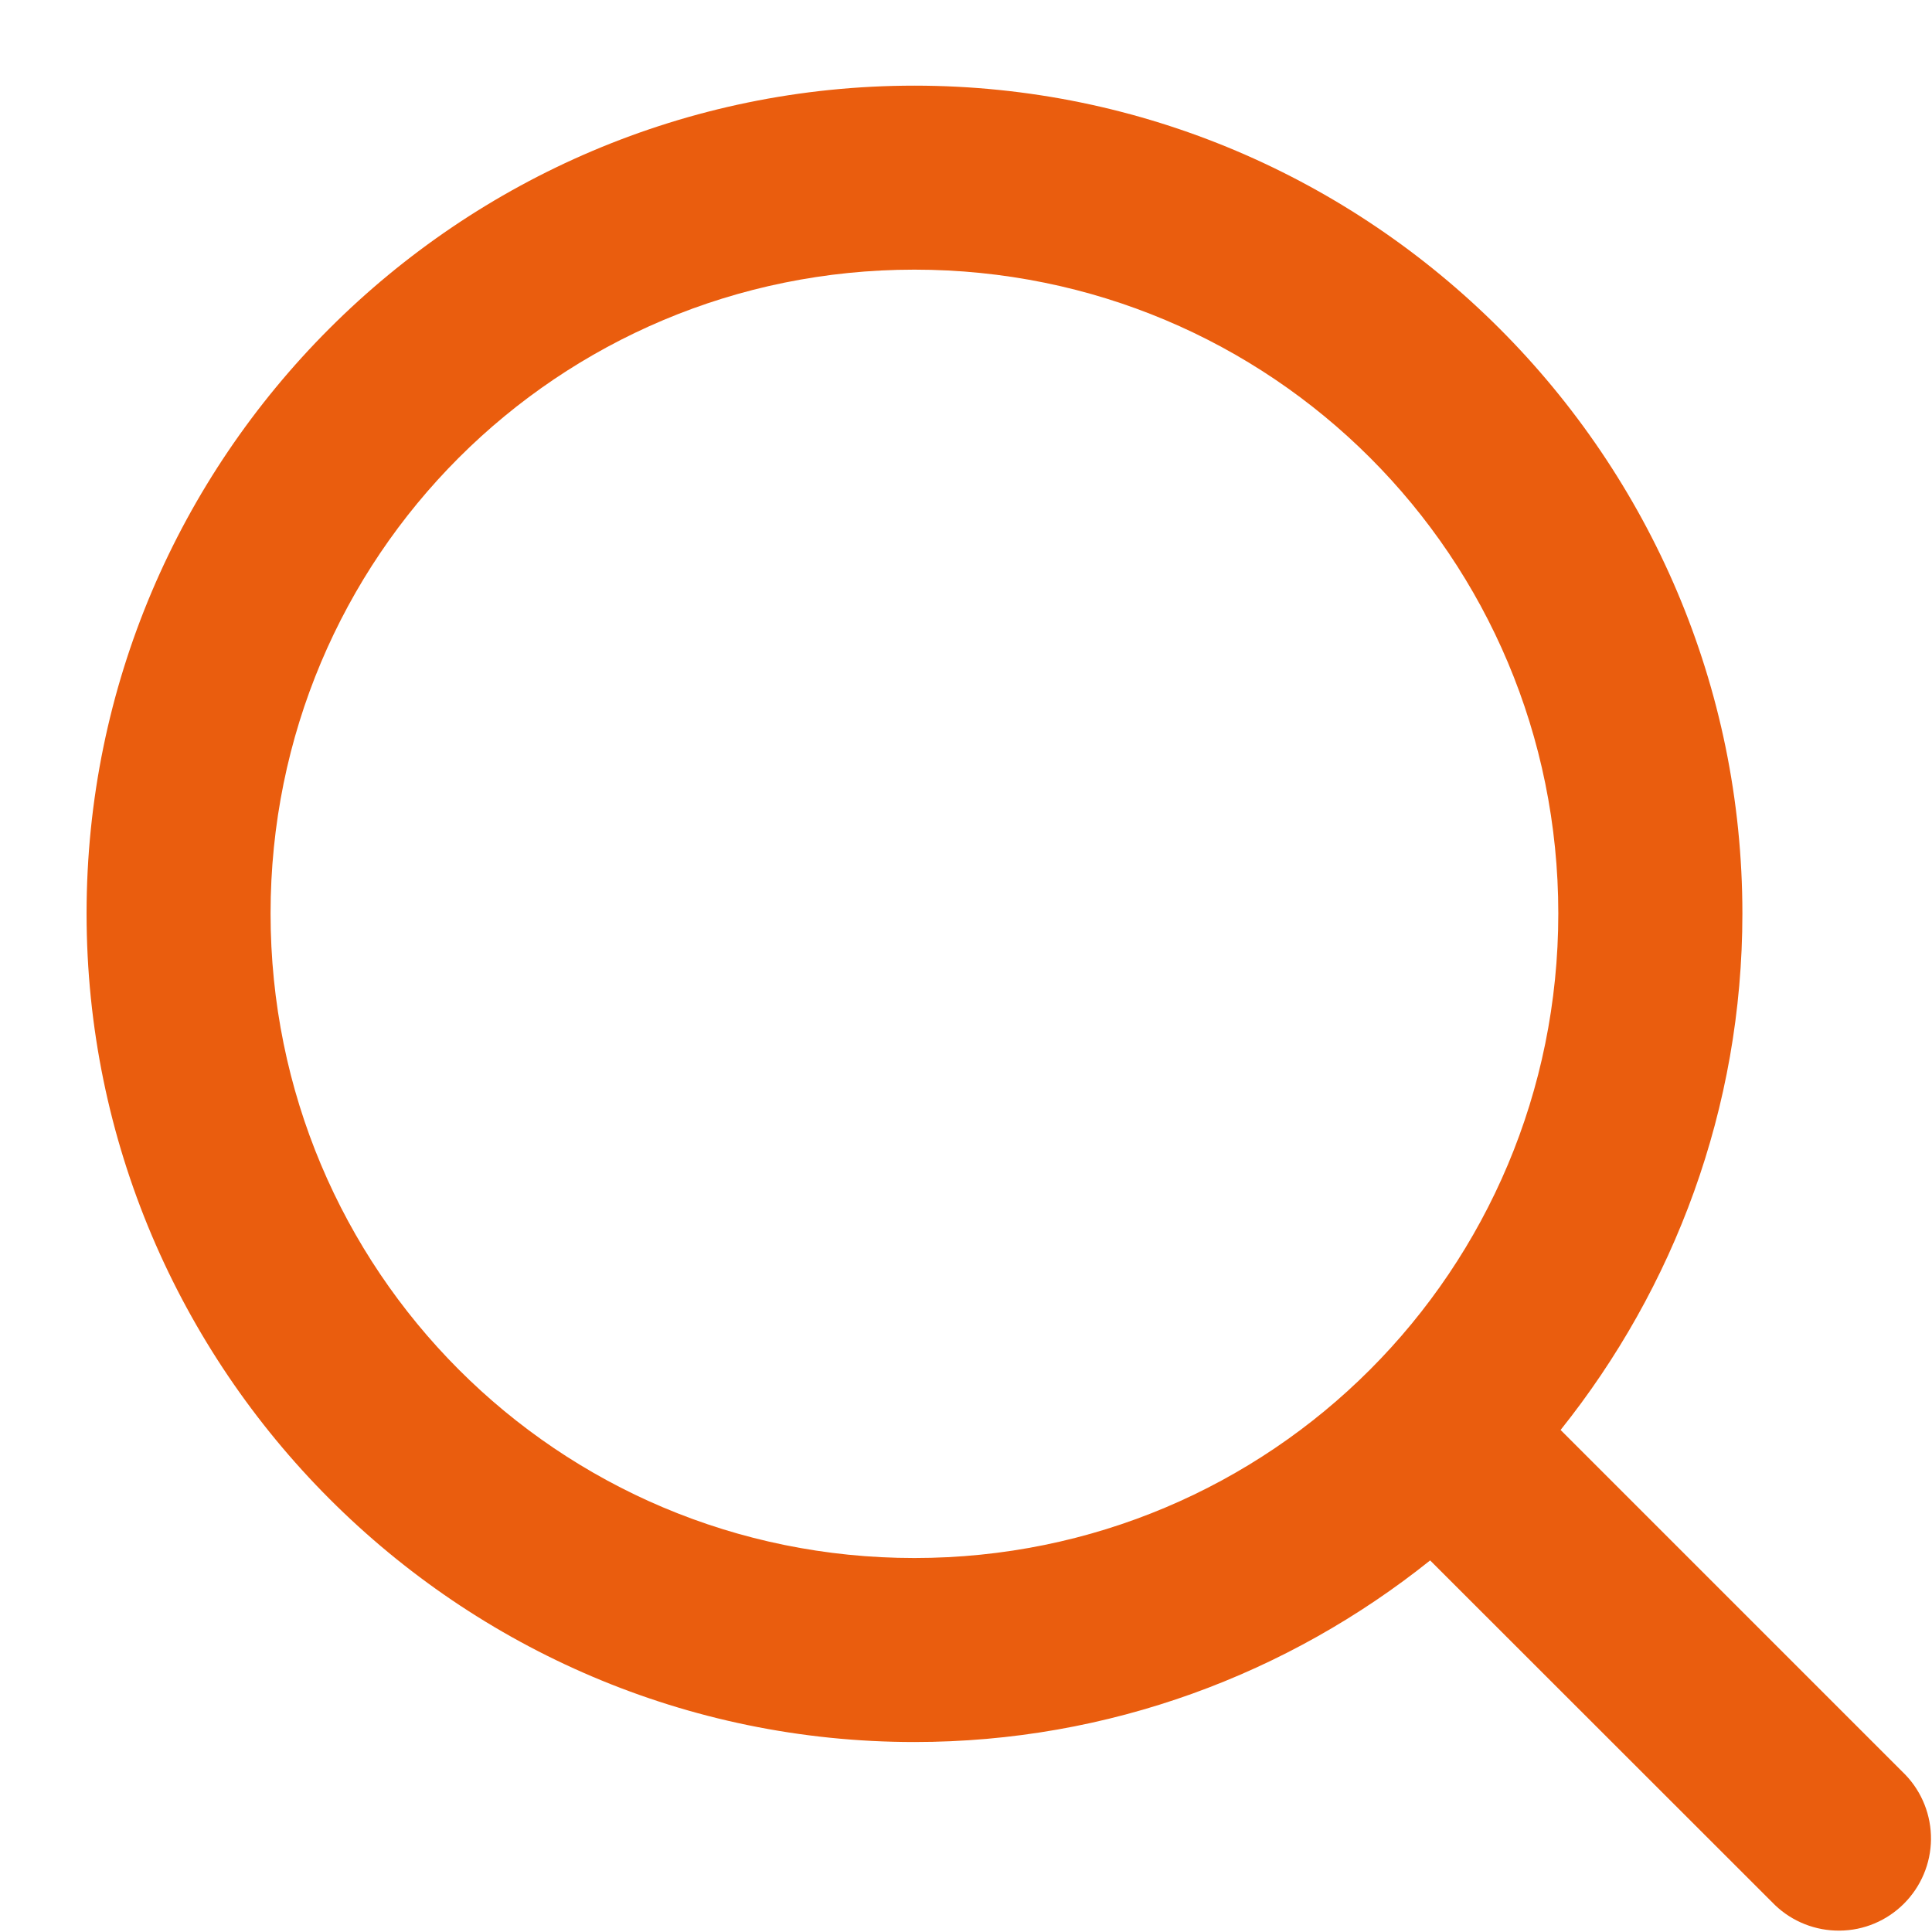
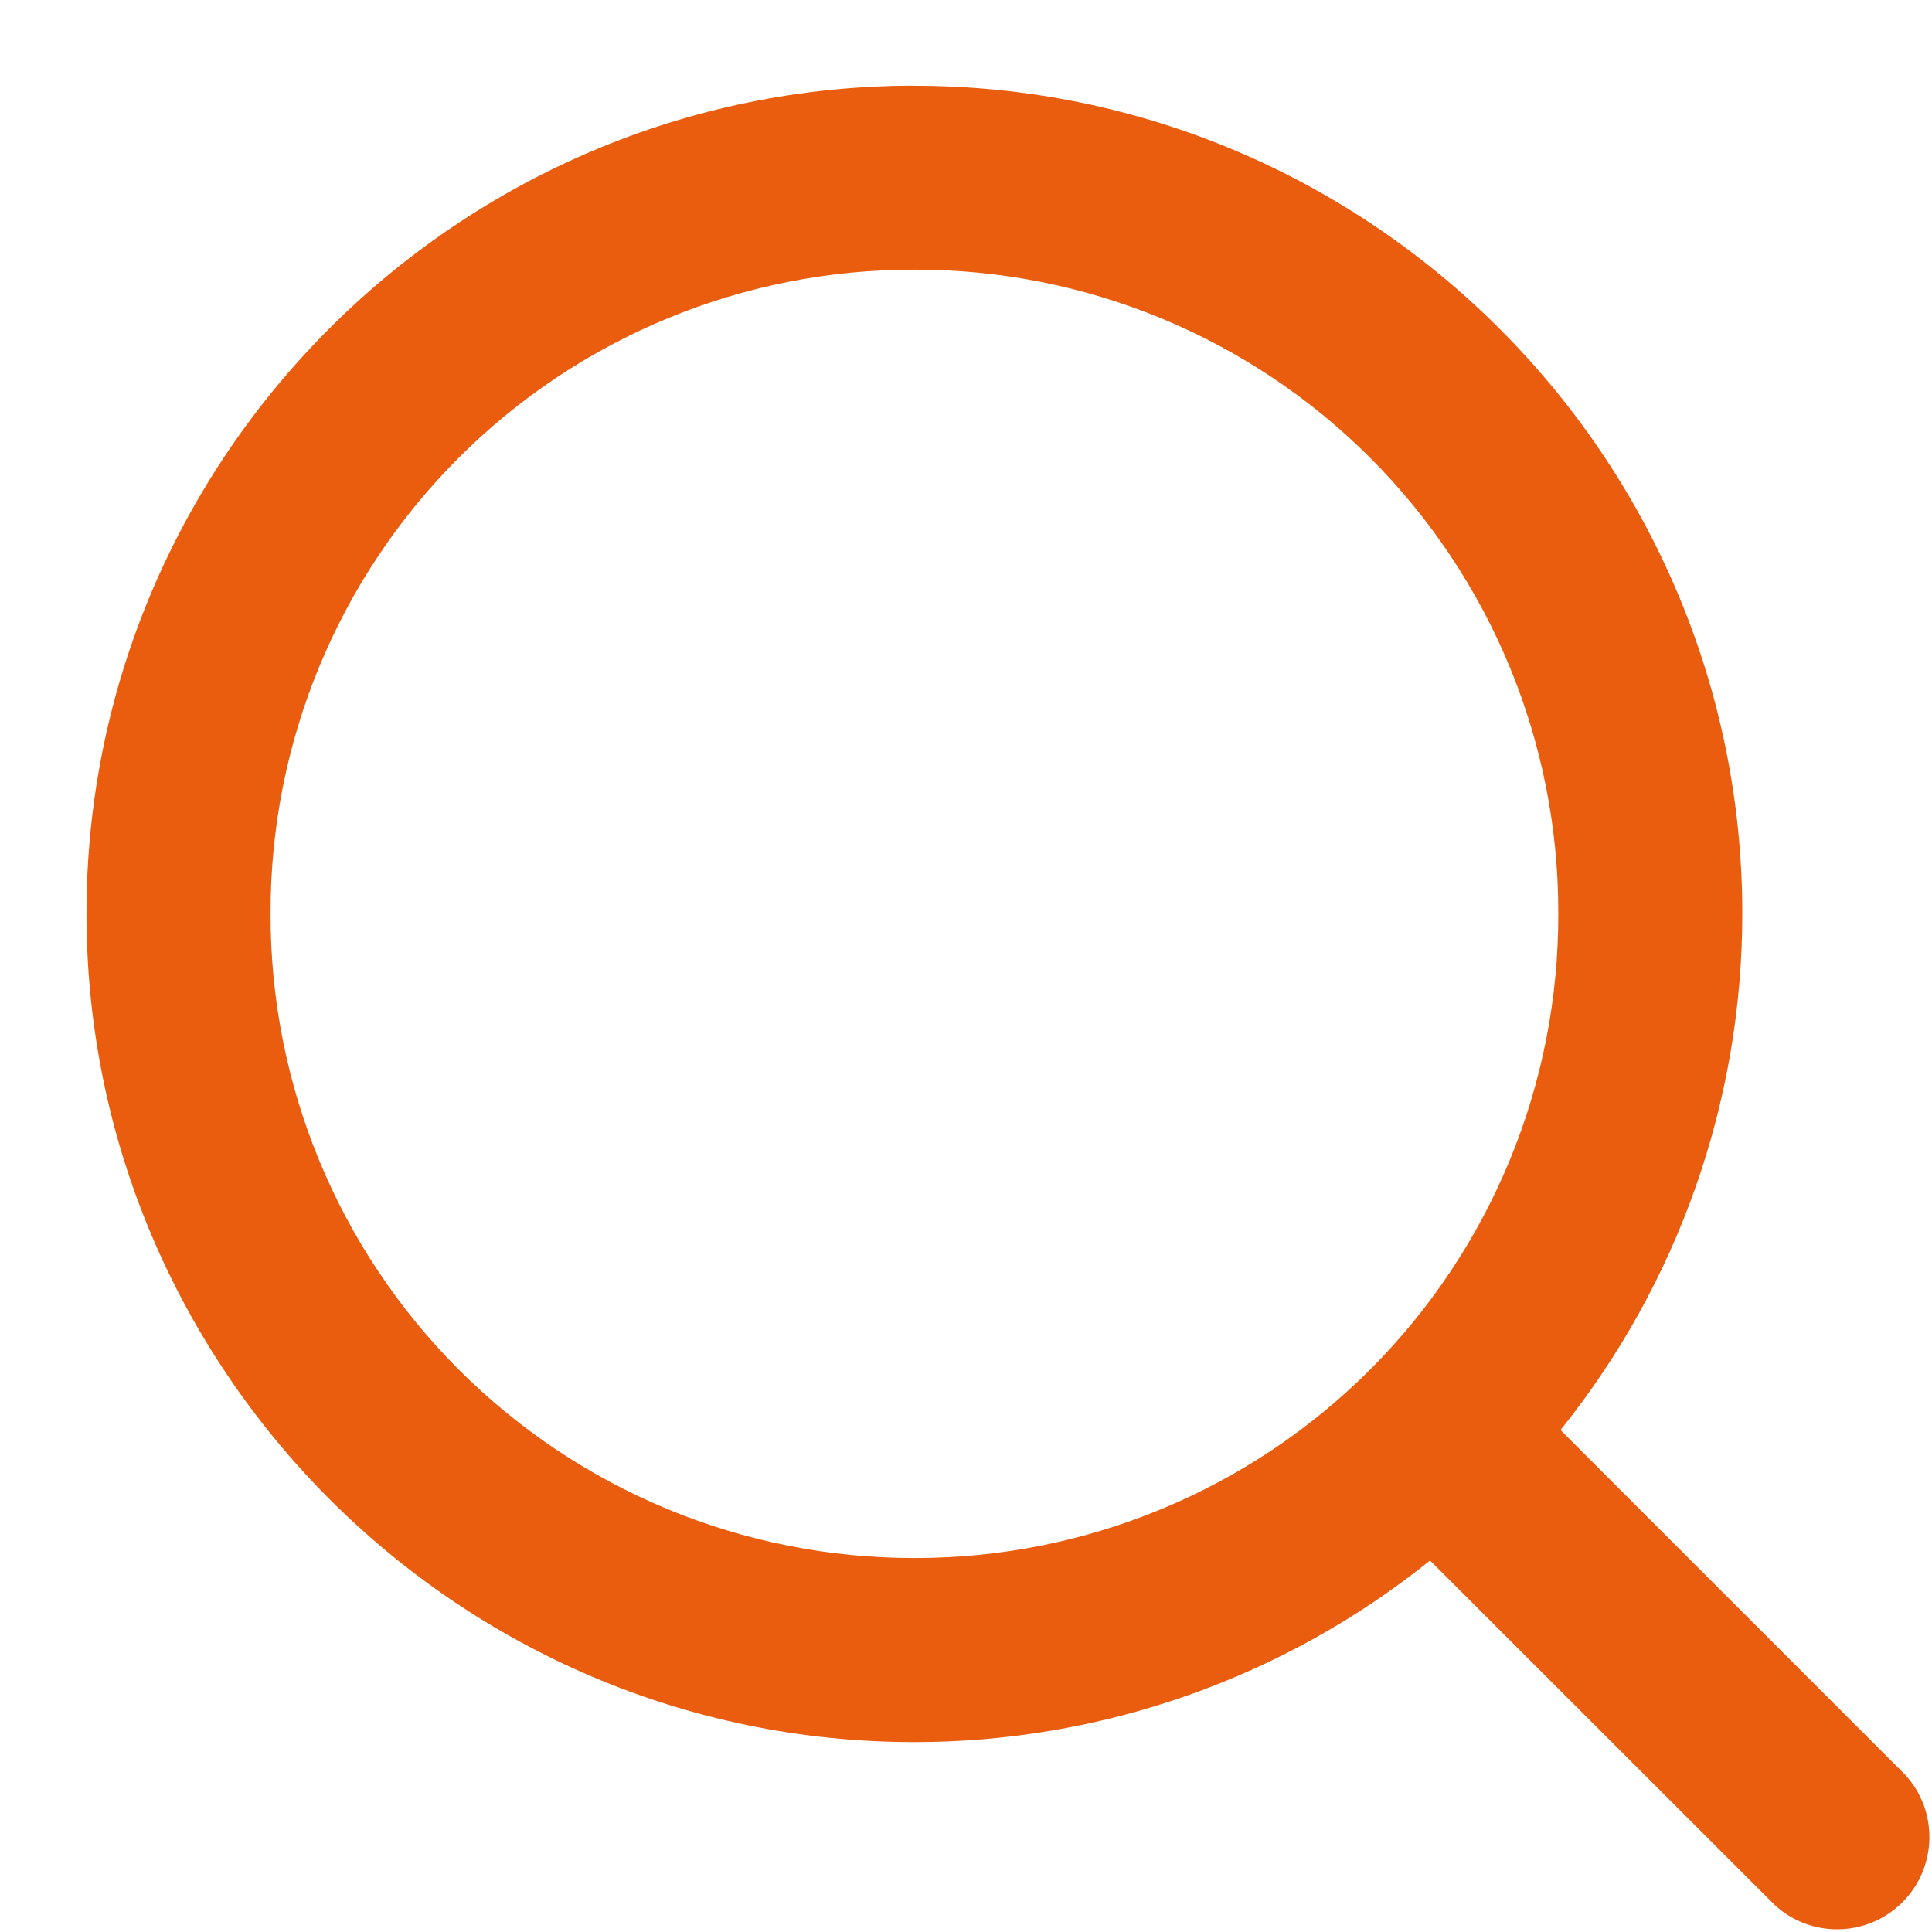
- <svg xmlns="http://www.w3.org/2000/svg" width="21" height="21" viewBox="0 0 21 21" fill="none">
-   <path d="M9.939 0.931C4.981 0.931 0.941 4.971 0.941 9.929C0.941 14.888 4.981 18.935 9.939 18.935C12.057 18.935 14.005 18.193 15.545 16.961L19.293 20.707C19.482 20.888 19.735 20.988 19.997 20.985C20.259 20.983 20.509 20.878 20.695 20.692C20.88 20.507 20.986 20.257 20.989 19.995C20.992 19.733 20.892 19.48 20.711 19.291L16.963 15.543C18.196 14.001 18.939 12.05 18.939 9.929C18.939 4.971 14.898 0.931 9.939 0.931ZM9.939 2.931C13.817 2.931 16.938 6.052 16.938 9.929C16.938 13.807 13.817 16.935 9.939 16.935C6.062 16.935 2.941 13.807 2.941 9.929C2.941 6.052 6.062 2.931 9.939 2.931Z" fill="#EA5D0E" />
+ <svg xmlns="http://www.w3.org/2000/svg" width="21" height="21" fill="none">
+   <path d="M9.94.931c-4.96 0-9 4.04-9 8.999 0 4.96 4.04 9.006 8.998 9.006a8.943 8.943 0 005.606-1.974l3.748 3.746a1.003 1.003 0 001.418-1.416l-3.748-3.748a8.96 8.96 0 001.976-5.614c0-4.958-4.04-8.998-9-8.998zm0 2a6.982 6.982 0 016.998 6.998 6.988 6.988 0 01-6.999 7.006A6.988 6.988 0 012.941 9.93 6.982 6.982 0 019.94 2.931z" fill="#EA5D0E" />
</svg>
